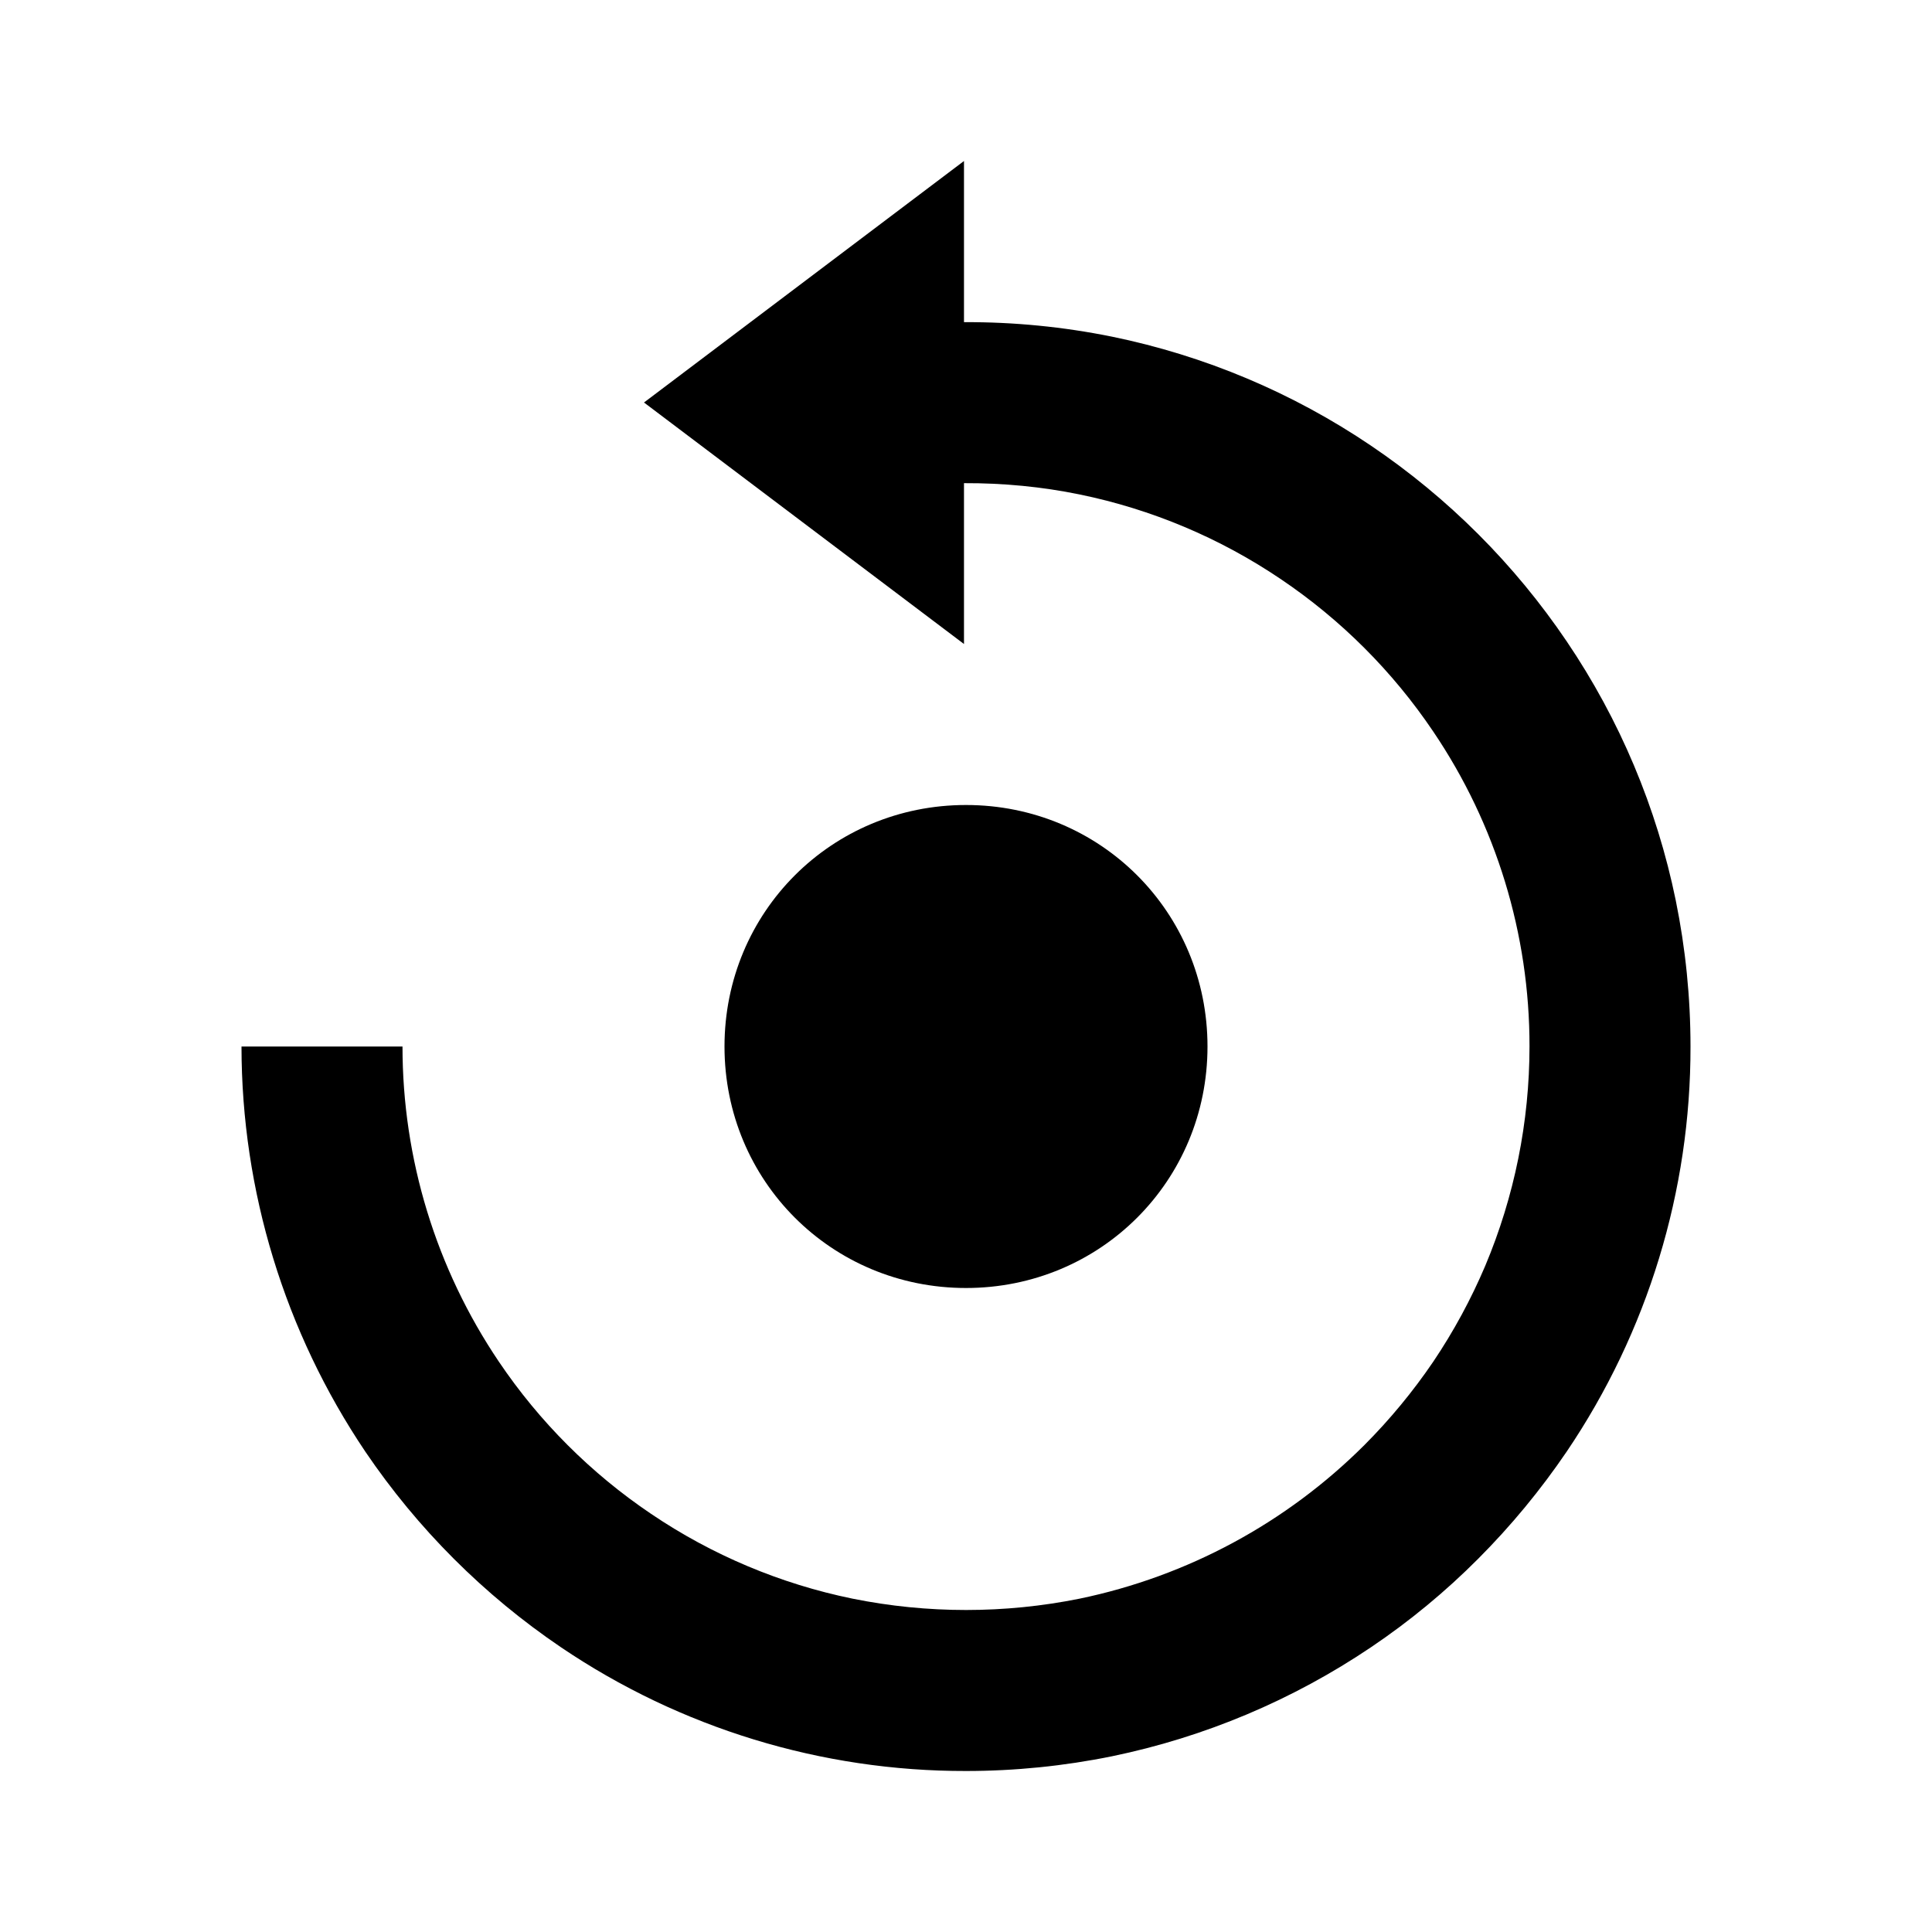
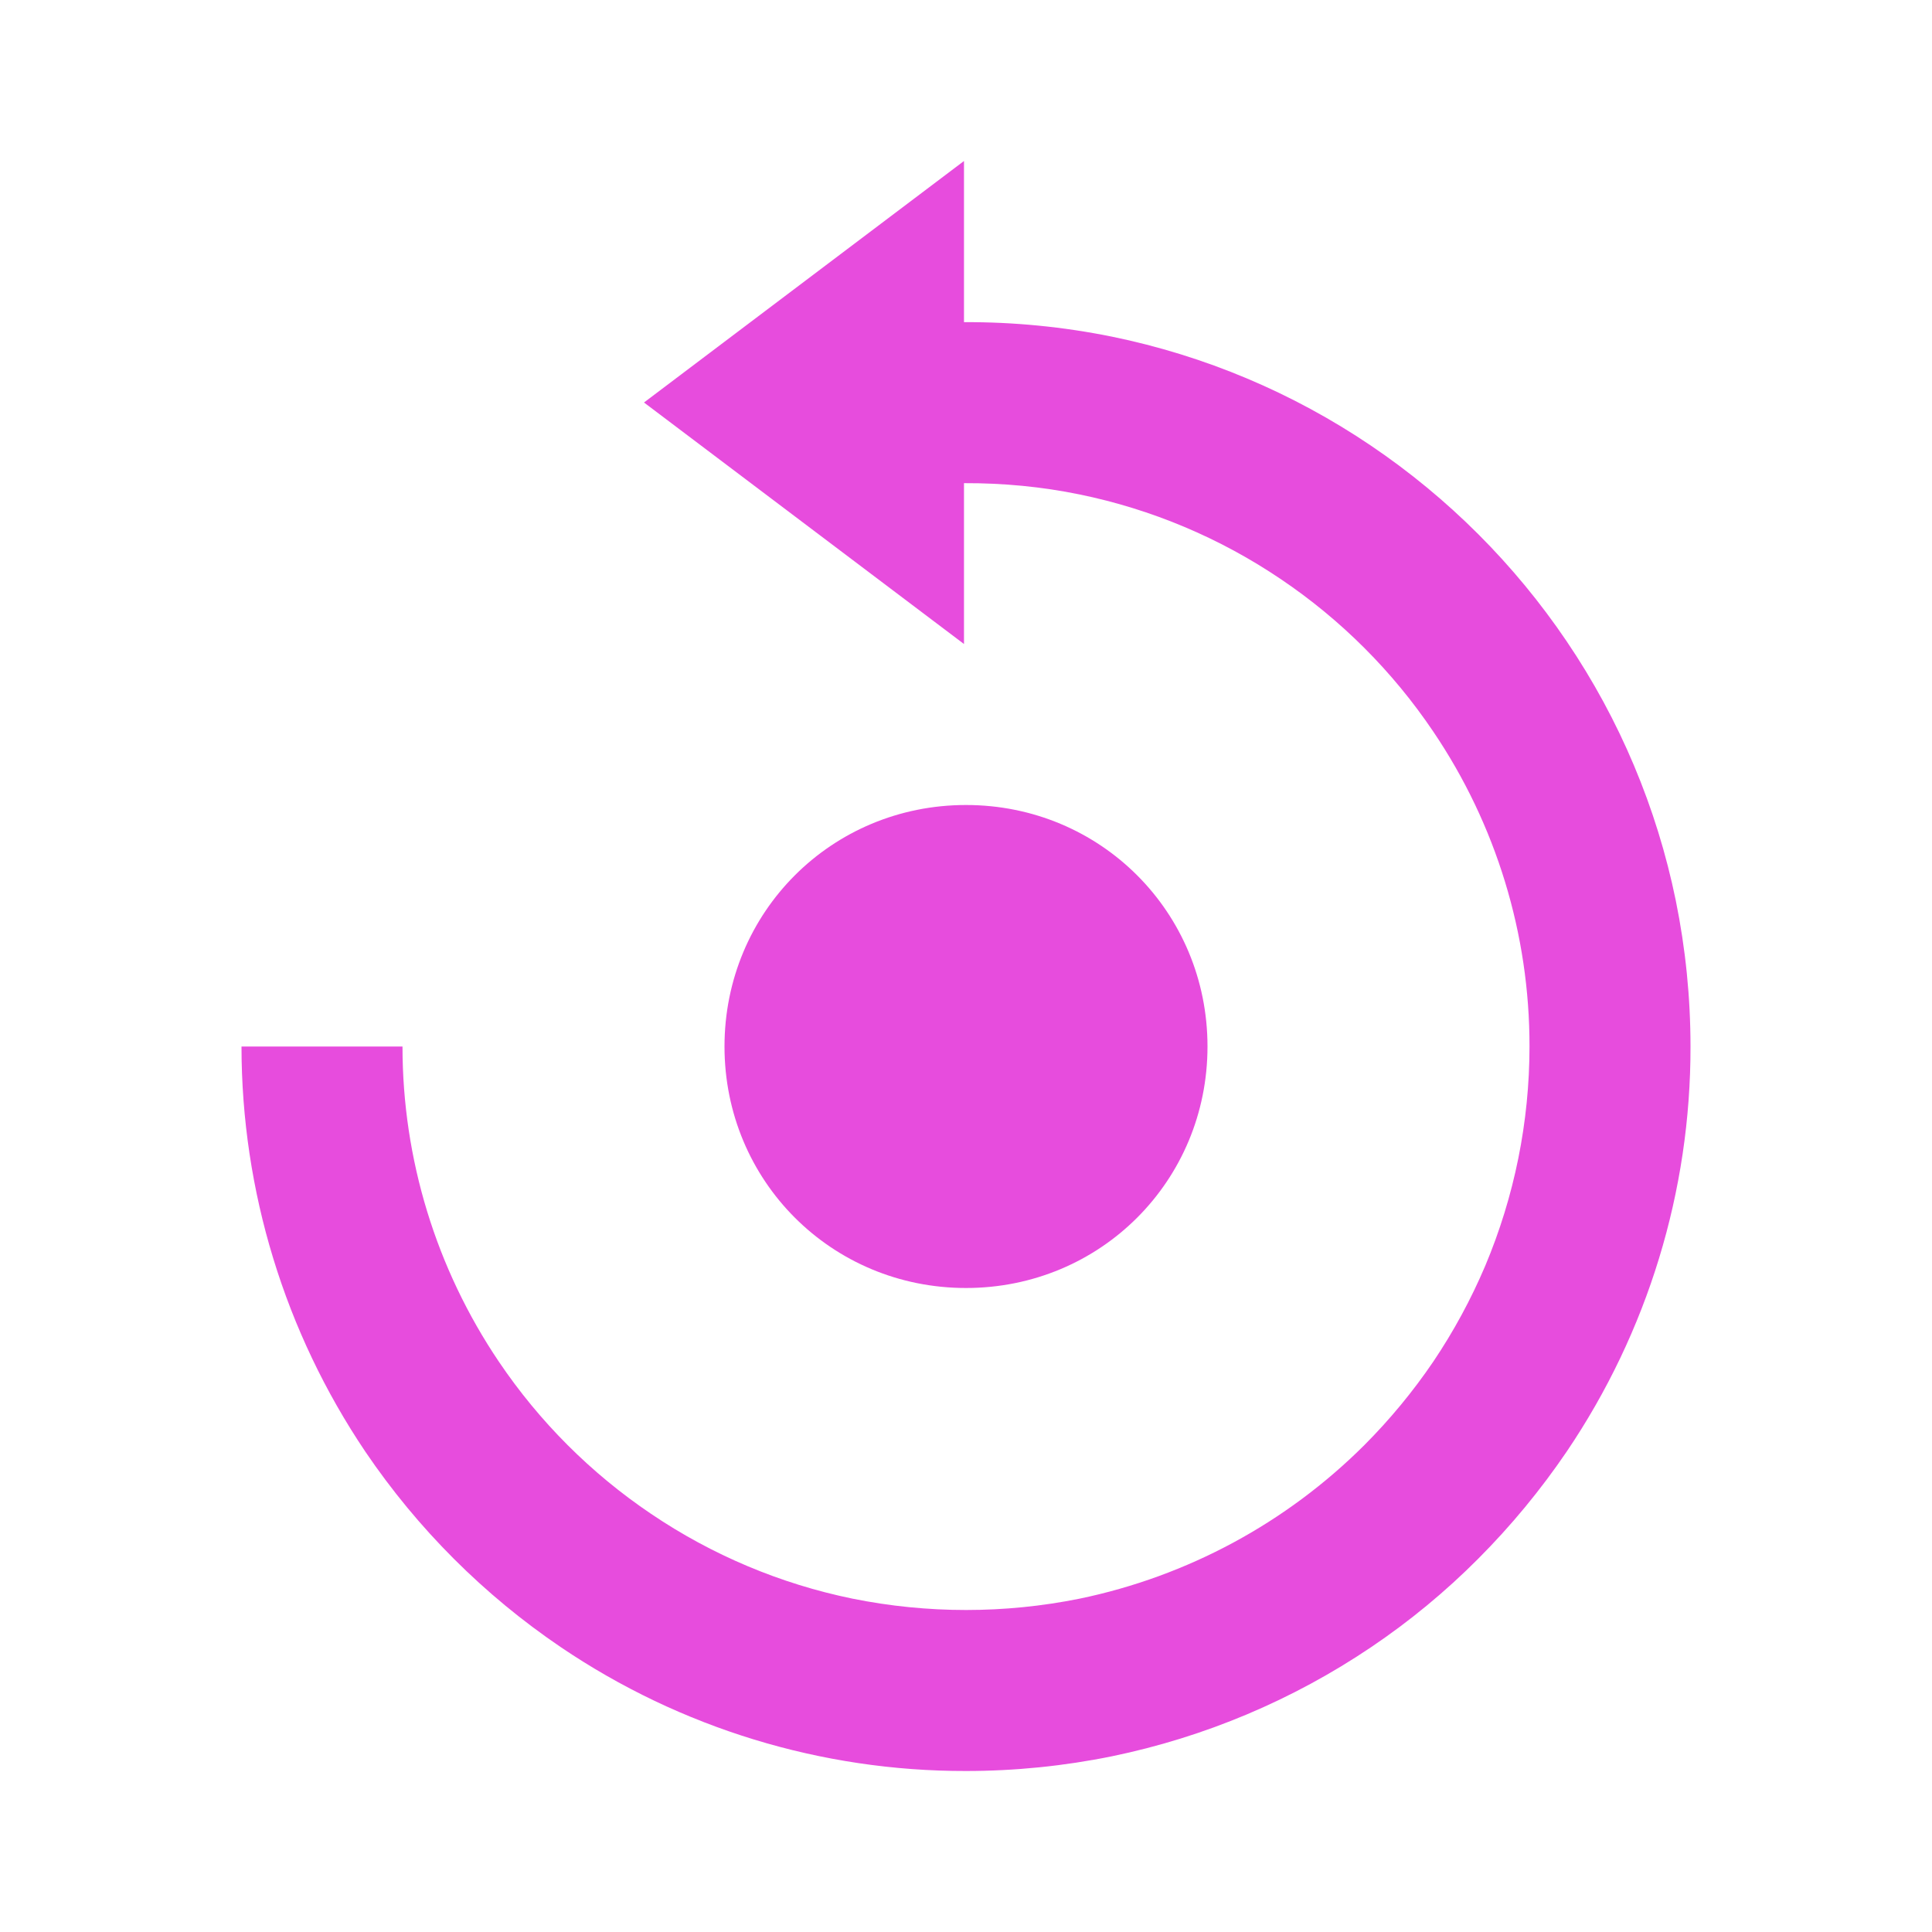
<svg xmlns="http://www.w3.org/2000/svg" width="1em" height="1em" preserveAspectRatio="xMidYMid meet" viewBox="0 0 24 24" style="-ms-transform: rotate(360deg); -webkit-transform: rotate(360deg); transform: rotate(360deg);">
-   <path fill="currentColor" d="M12 16c1.671 0 3-1.331 3-3s-1.329-3-3-3s-3 1.331-3 3s1.329 3 3 3z" />
-   <path fill="currentColor" d="M20.817 11.186a8.94 8.94 0 0 0-1.355-3.219a9.053 9.053 0 0 0-2.43-2.43a8.95 8.95 0 0 0-3.219-1.355a9.028 9.028 0 0 0-1.838-.18V2L8 5l3.975 3V6.002c.484-.002.968.044 1.435.14a6.961 6.961 0 0 1 2.502 1.053a7.005 7.005 0 0 1 1.892 1.892A6.967 6.967 0 0 1 19 13a7.032 7.032 0 0 1-.55 2.725a7.11 7.11 0 0 1-.644 1.188a7.2 7.2 0 0 1-.858 1.039a7.028 7.028 0 0 1-3.536 1.907a7.13 7.13 0 0 1-2.822 0a6.961 6.961 0 0 1-2.503-1.054a7.002 7.002 0 0 1-1.89-1.89A6.996 6.996 0 0 1 5 13H3a9.02 9.02 0 0 0 1.539 5.034a9.096 9.096 0 0 0 2.428 2.428A8.95 8.95 0 0 0 12 22a9.09 9.09 0 0 0 1.814-.183a9.014 9.014 0 0 0 3.218-1.355a8.886 8.886 0 0 0 1.331-1.099a9.228 9.228 0 0 0 1.1-1.332A8.952 8.952 0 0 0 21 13a9.09 9.09 0 0 0-.183-1.814z" />
+   <path fill="#e74cdd" d="M12 16c1.671 0 3-1.331 3-3s-1.329-3-3-3s-3 1.331-3 3s1.329 3 3 3z" />
+   <path fill="#e74cdd" d="M20.817 11.186a8.94 8.94 0 0 0-1.355-3.219a9.053 9.053 0 0 0-2.43-2.43a8.95 8.95 0 0 0-3.219-1.355a9.028 9.028 0 0 0-1.838-.18V2L8 5l3.975 3V6.002c.484-.002.968.044 1.435.14a6.961 6.961 0 0 1 2.502 1.053a7.005 7.005 0 0 1 1.892 1.892A6.967 6.967 0 0 1 19 13a7.032 7.032 0 0 1-.55 2.725a7.11 7.11 0 0 1-.644 1.188a7.2 7.2 0 0 1-.858 1.039a7.028 7.028 0 0 1-3.536 1.907a7.13 7.13 0 0 1-2.822 0a6.961 6.961 0 0 1-2.503-1.054a7.002 7.002 0 0 1-1.89-1.89A6.996 6.996 0 0 1 5 13H3a9.02 9.02 0 0 0 1.539 5.034a9.096 9.096 0 0 0 2.428 2.428A8.95 8.95 0 0 0 12 22a9.09 9.09 0 0 0 1.814-.183a9.014 9.014 0 0 0 3.218-1.355a8.886 8.886 0 0 0 1.331-1.099a9.228 9.228 0 0 0 1.1-1.332A8.952 8.952 0 0 0 21 13a9.09 9.09 0 0 0-.183-1.814z" />
  <rect x="0" y="0" width="24" height="24" fill="rgba(0, 0, 0, 0)" />
</svg>
